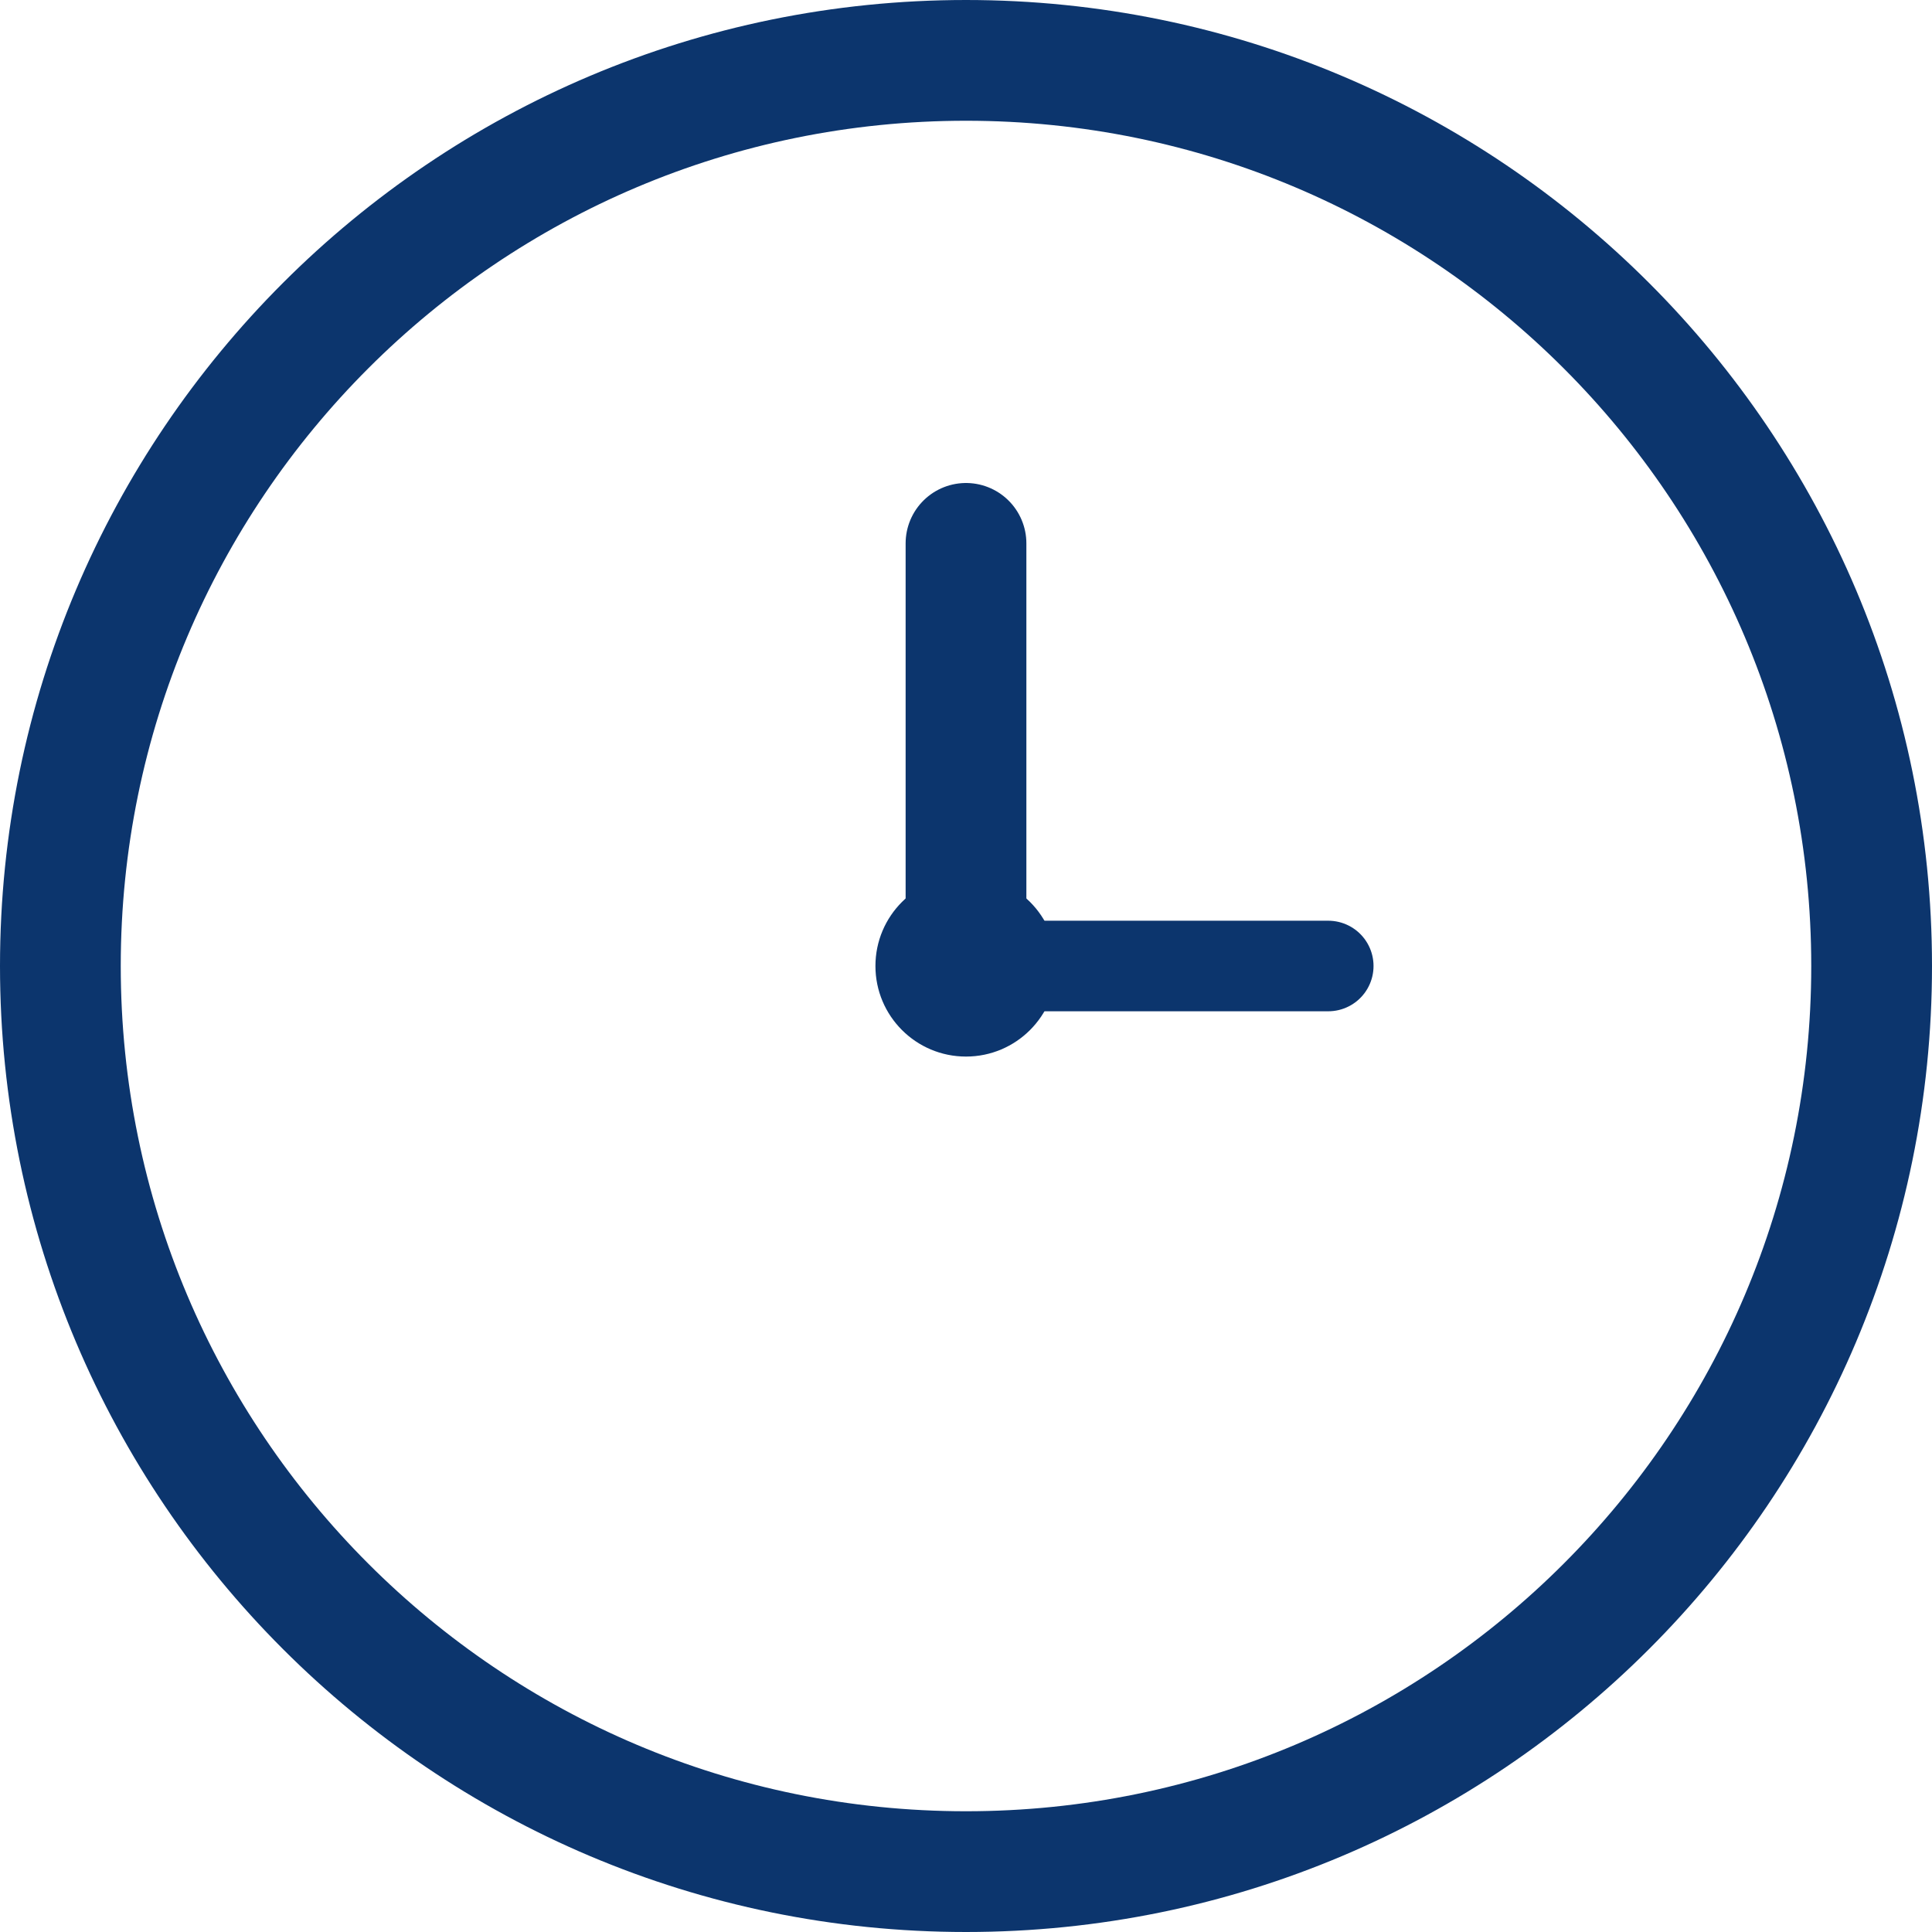
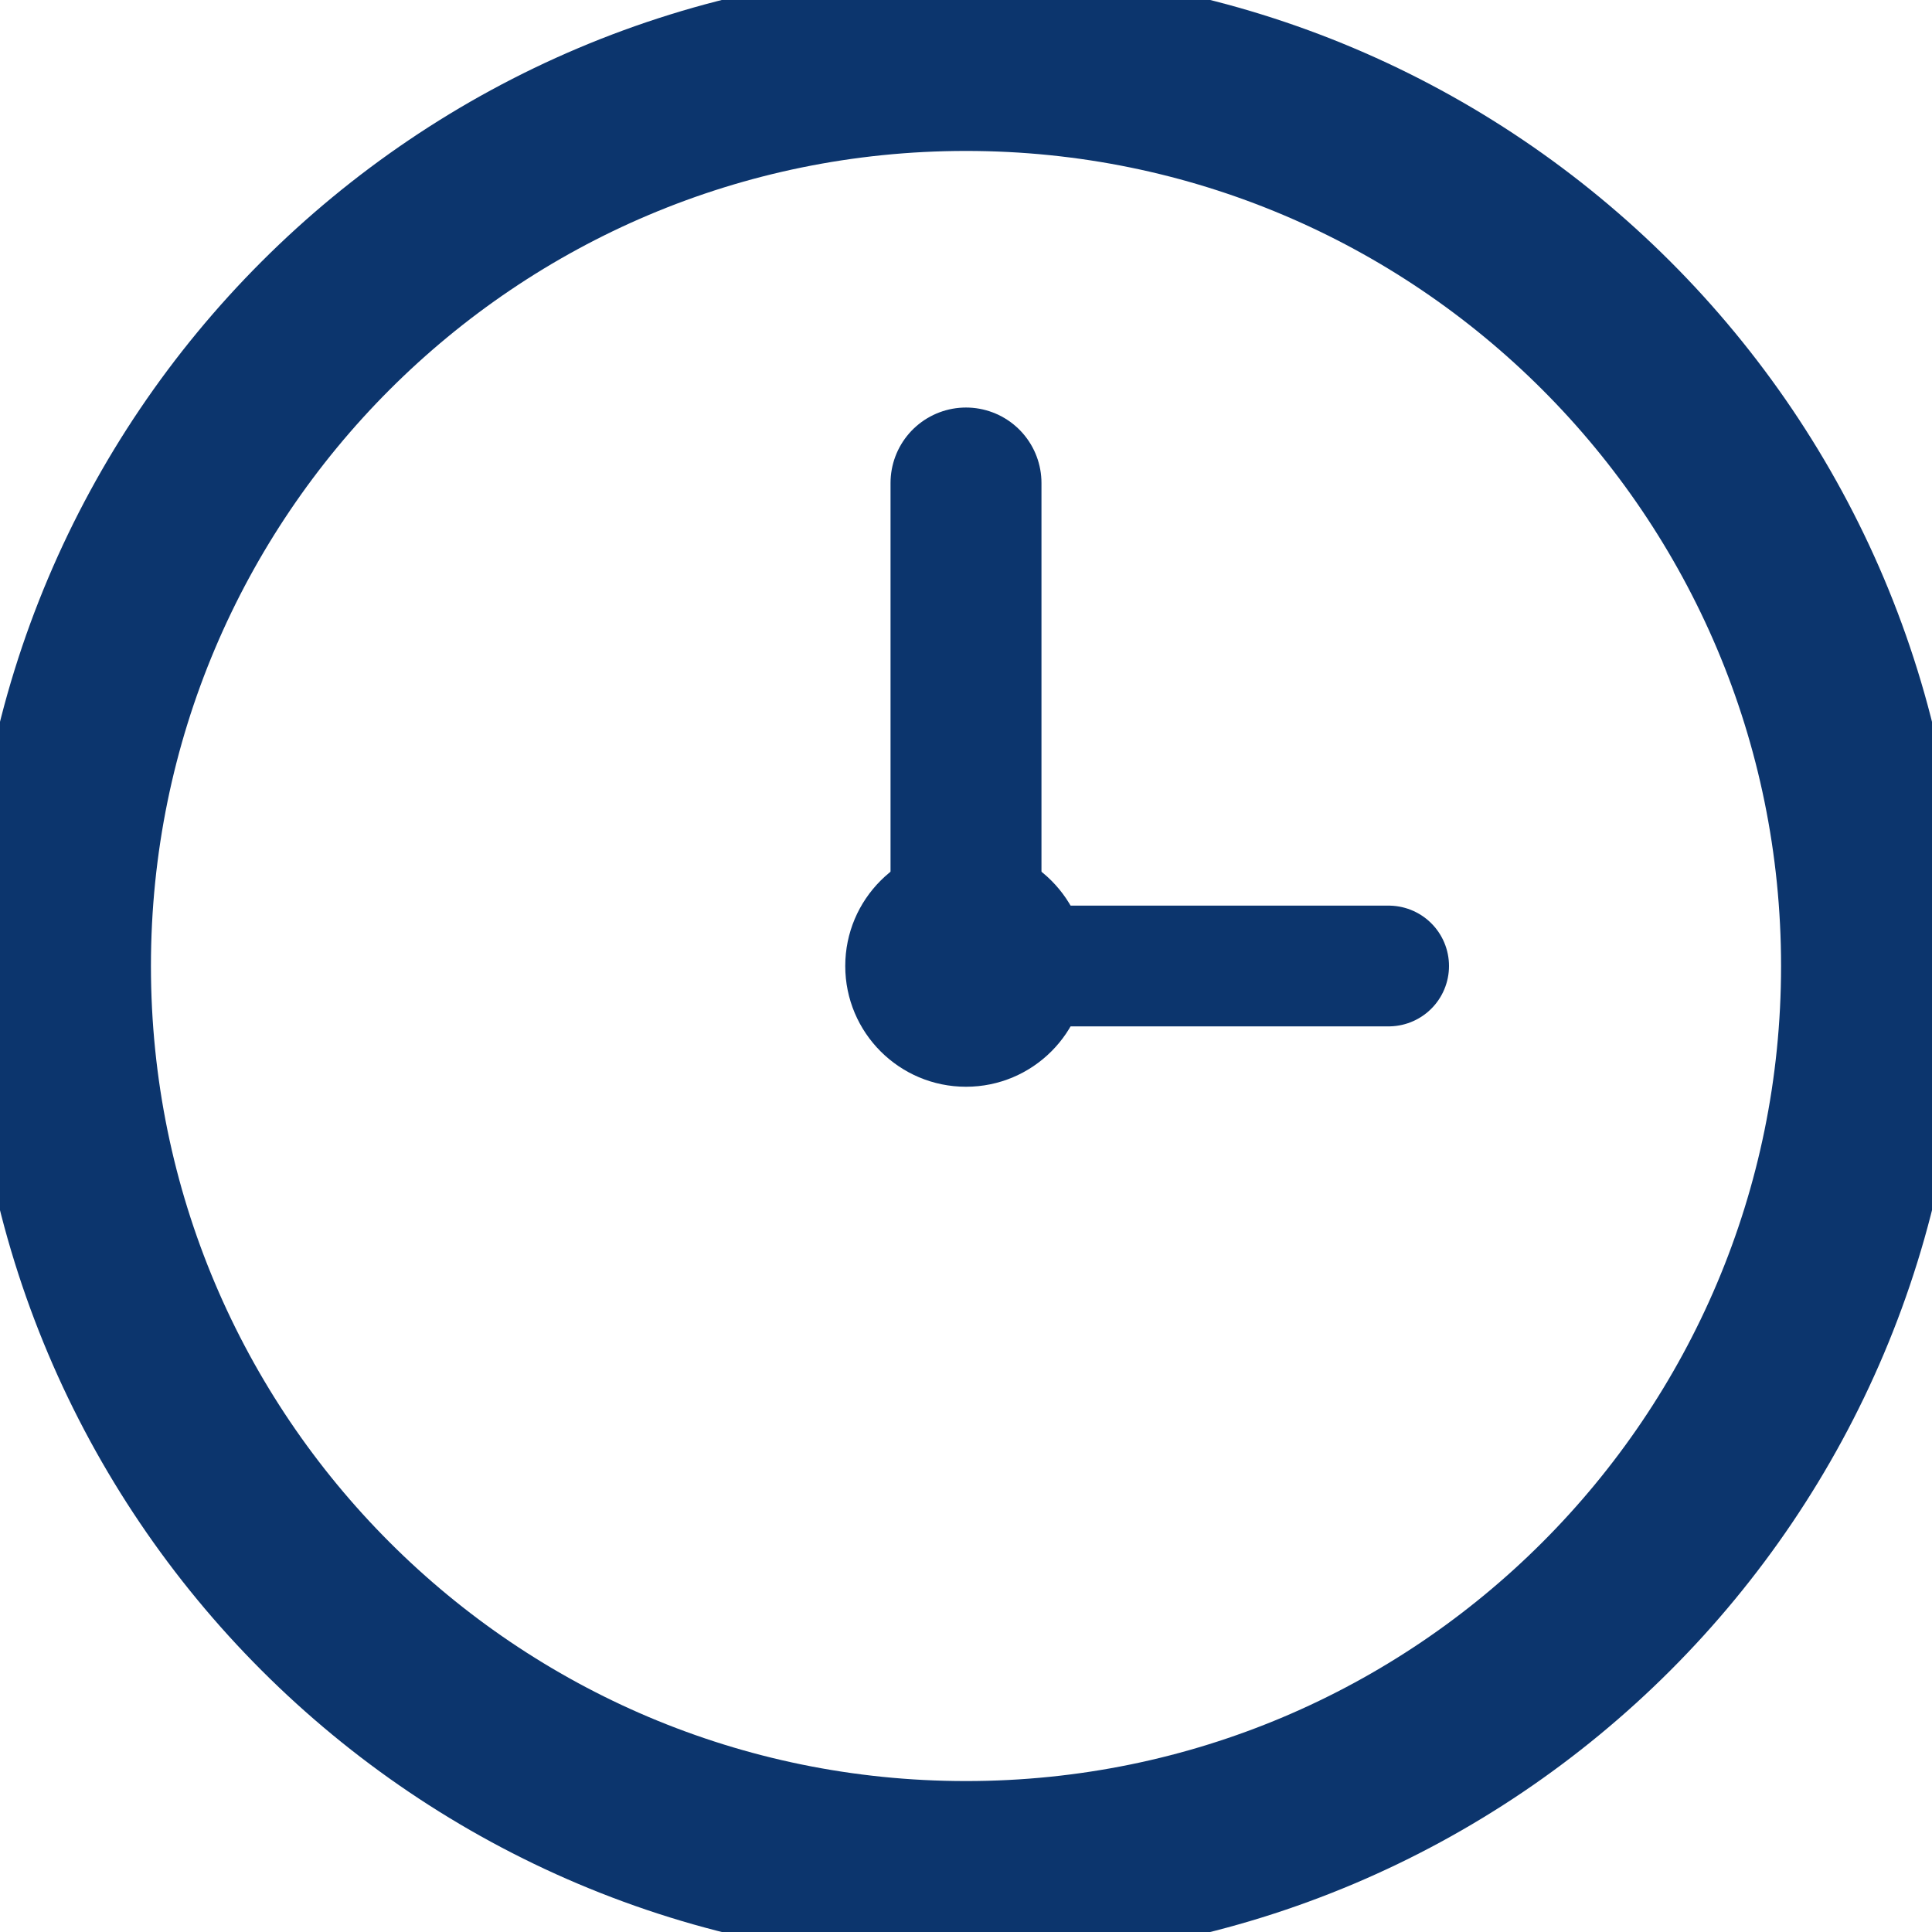
<svg xmlns="http://www.w3.org/2000/svg" width="40" height="40" viewBox="0 0 64 64" fill="none">
-   <circle cx="32" cy="32" r="30" stroke="#0c356d" stroke-width="4" />
-   <line x1="32" y1="32" x2="32" y2="18" stroke="#0c356d" stroke-width="4" stroke-linecap="round" />
-   <line x1="32" y1="32" x2="44" y2="32" stroke="#0c356d" stroke-width="3" stroke-linecap="round" />
-   <circle cx="32" cy="32" r="3" fill="#0c356d" />
+   <circle cx="32" cy="32" r="30" stroke="#0c356d" stroke-width="6" />
+   <line x1="32" y1="32" x2="32" y2="16" stroke="#0c356d" stroke-width="5" stroke-linecap="round" />
+   <line x1="32" y1="32" x2="46" y2="32" stroke="#0c356d" stroke-width="4" stroke-linecap="round" />
+   <circle cx="32" cy="32" r="4" fill="#0c356d" />
</svg>
